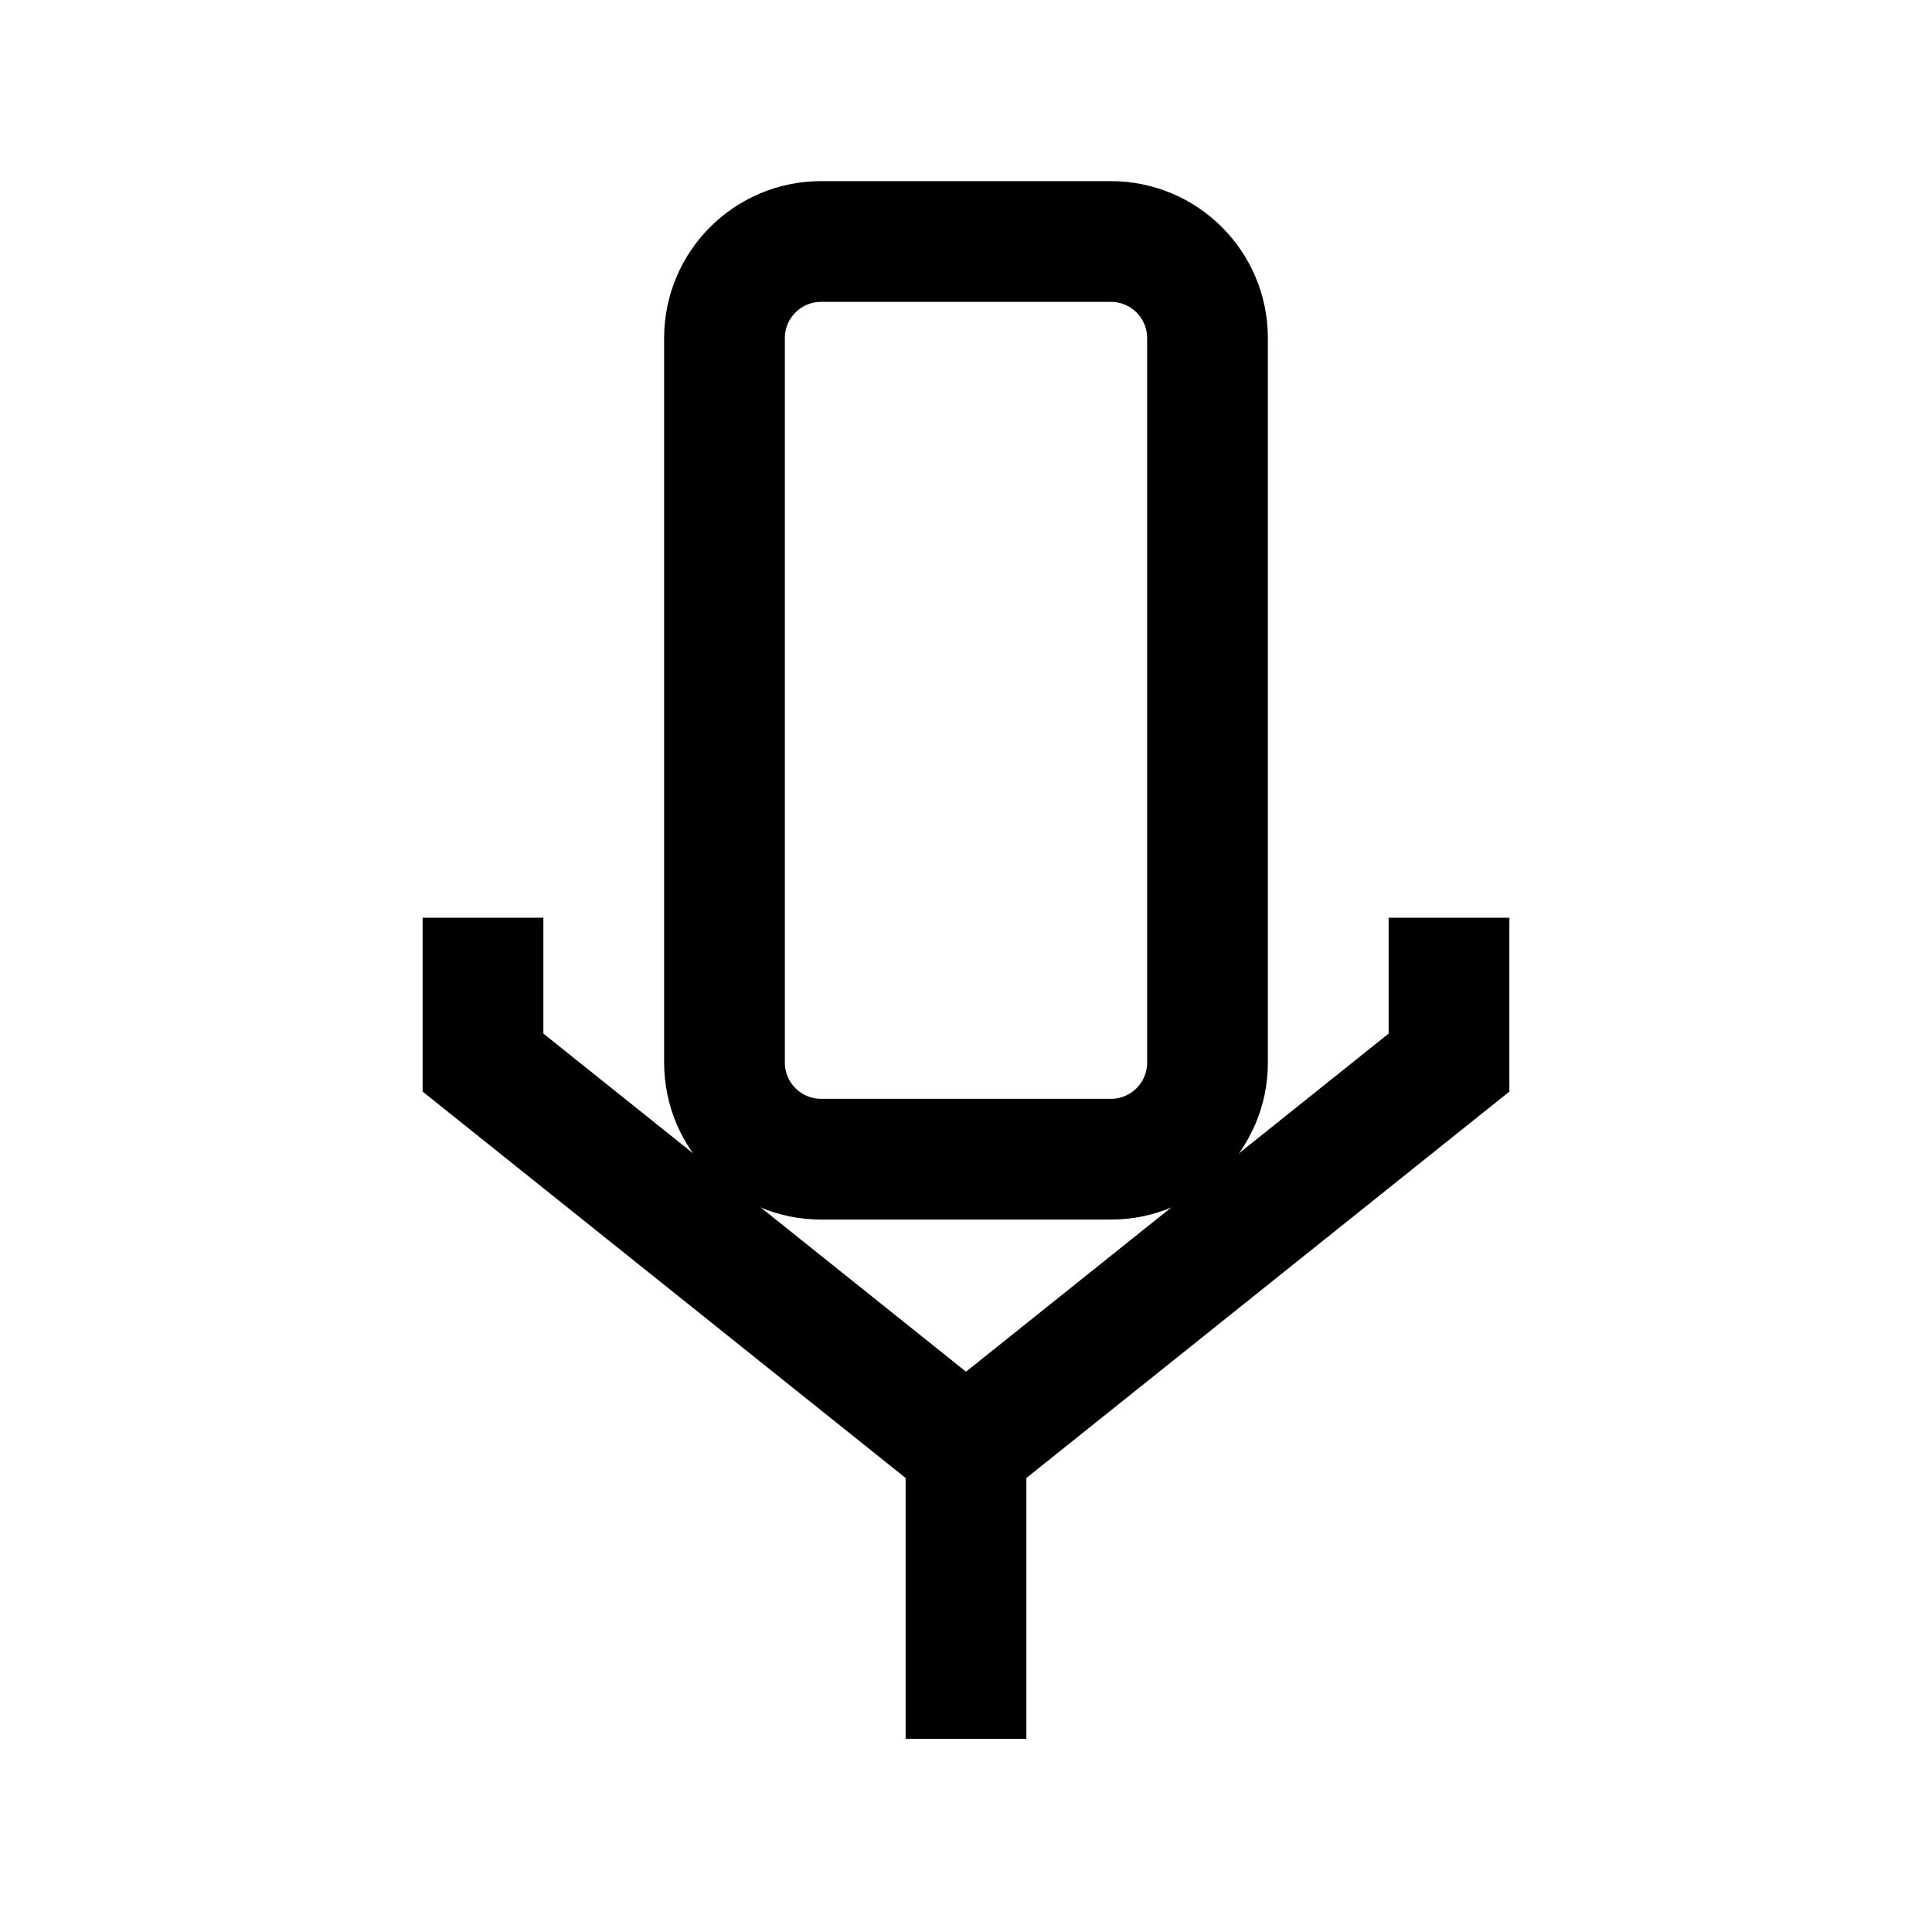
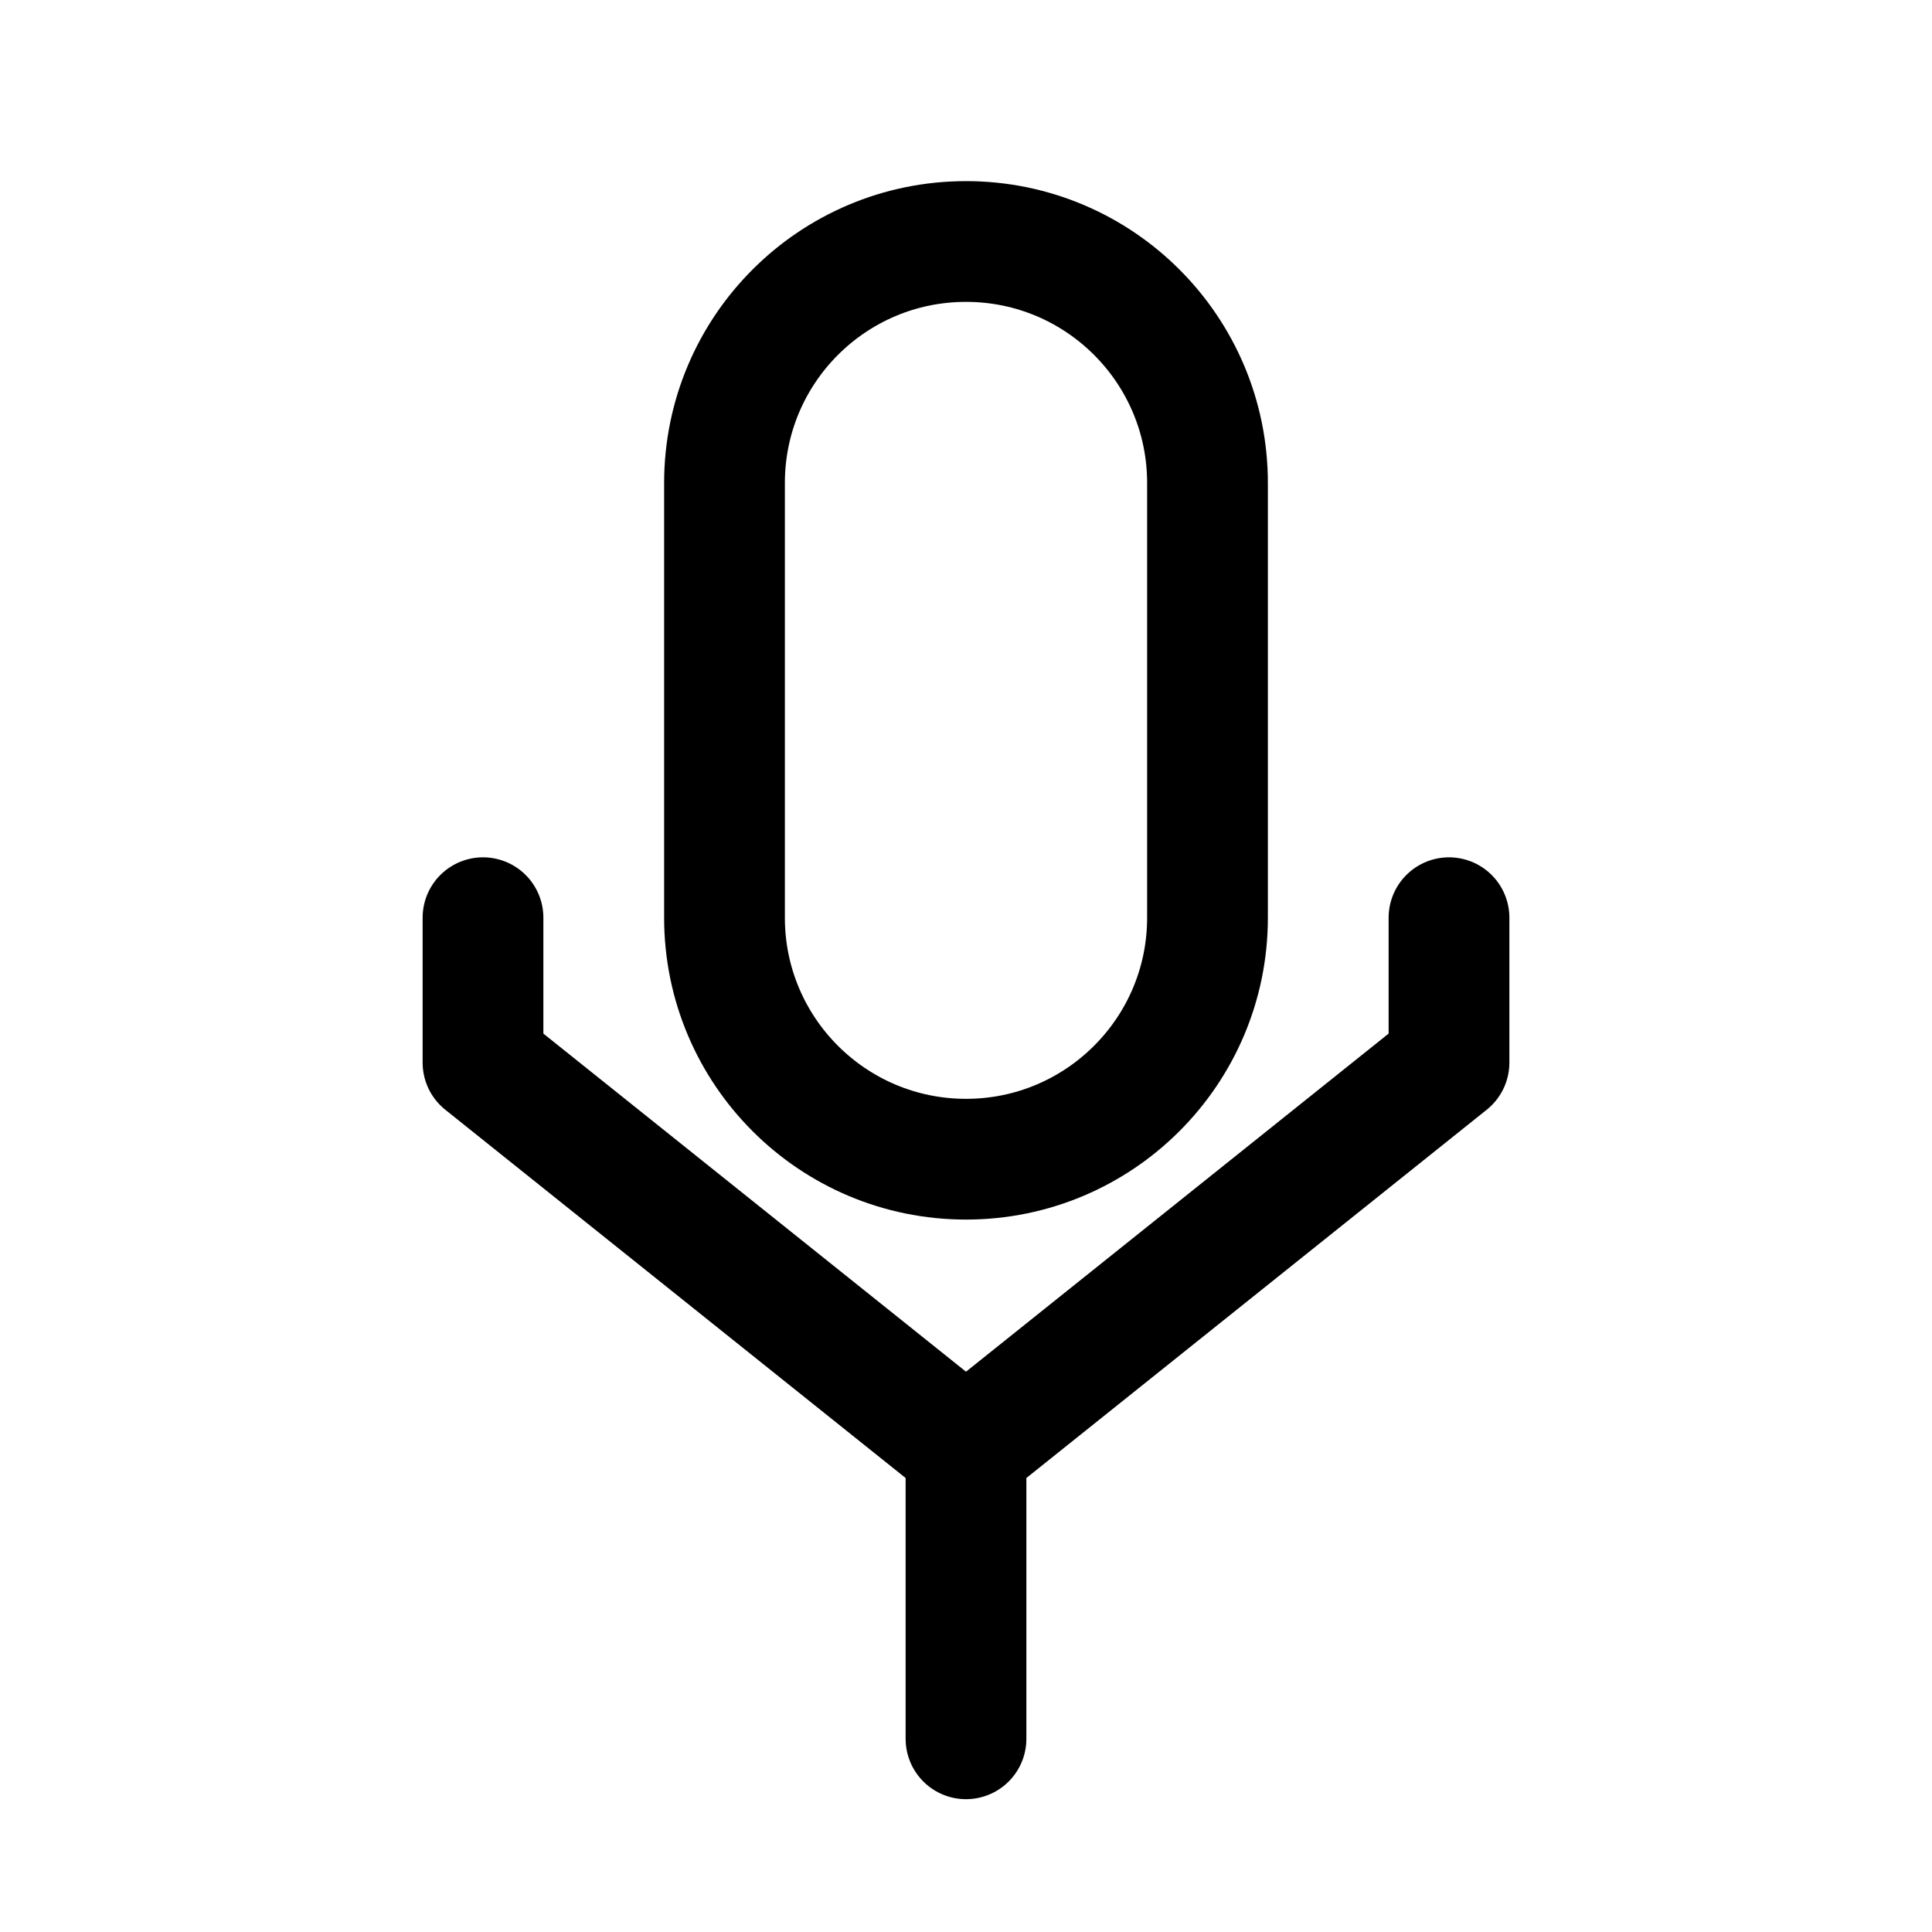
<svg xmlns="http://www.w3.org/2000/svg" viewBox="0 0 20 20" width="20" height="20">
-   <rect x="7.5" y="2.5" width="5" height="9.5" rx="1" fill="none" stroke="currentColor" stroke-width="1.25" />
-   <path d="M5 9.5 L5 11 L10 15 L15 11 L15 9.5" fill="none" stroke="currentColor" stroke-width="1.25" />
-   <path d="M10 15 L10 18" fill="none" stroke="currentColor" stroke-width="1.25" />
+   <rect x="7.5" y="2.5" width="5" height="9.5" rx="2.5" fill="none" stroke="currentColor" stroke-width="1.25" />
+   <path d="M5 9.5 L5 11 L10 15 L15 11 L15 9.5" fill="none" stroke="currentColor" stroke-width="1.25" stroke-linecap="round" stroke-linejoin="round" />
+   <path d="M10 15 L10 18" fill="none" stroke="currentColor" stroke-width="1.25" stroke-linecap="round" />
</svg>
